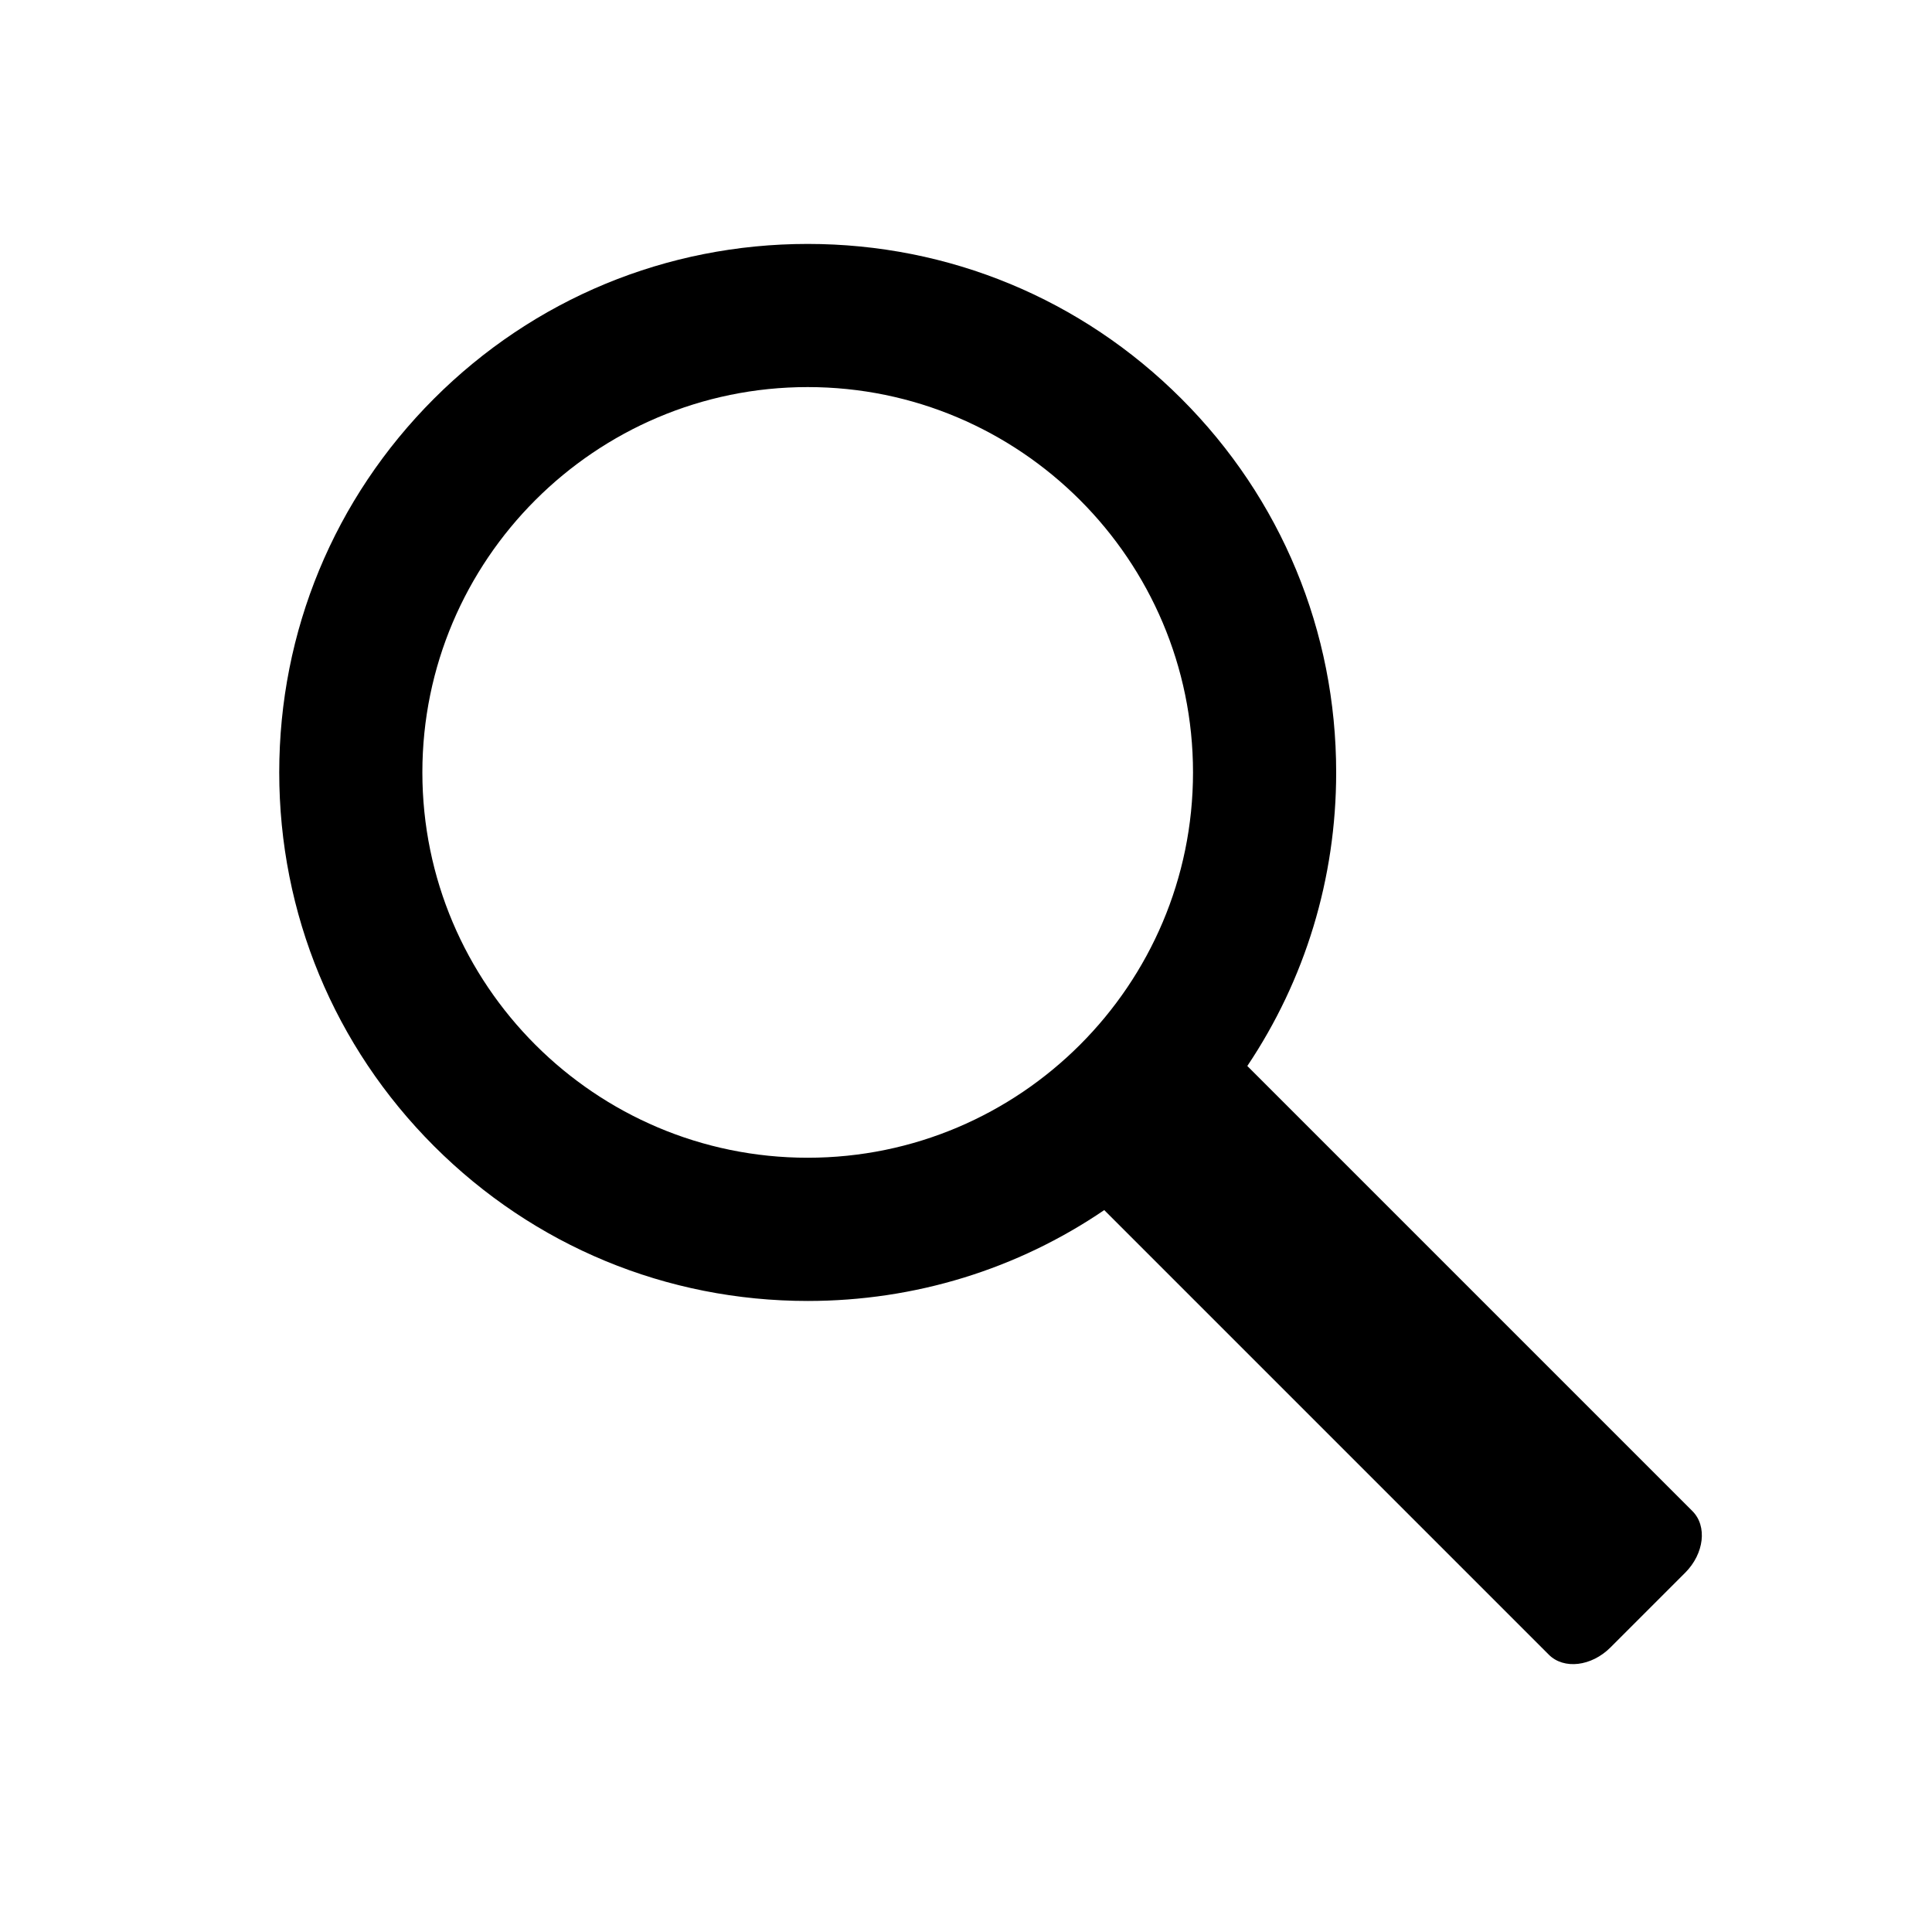
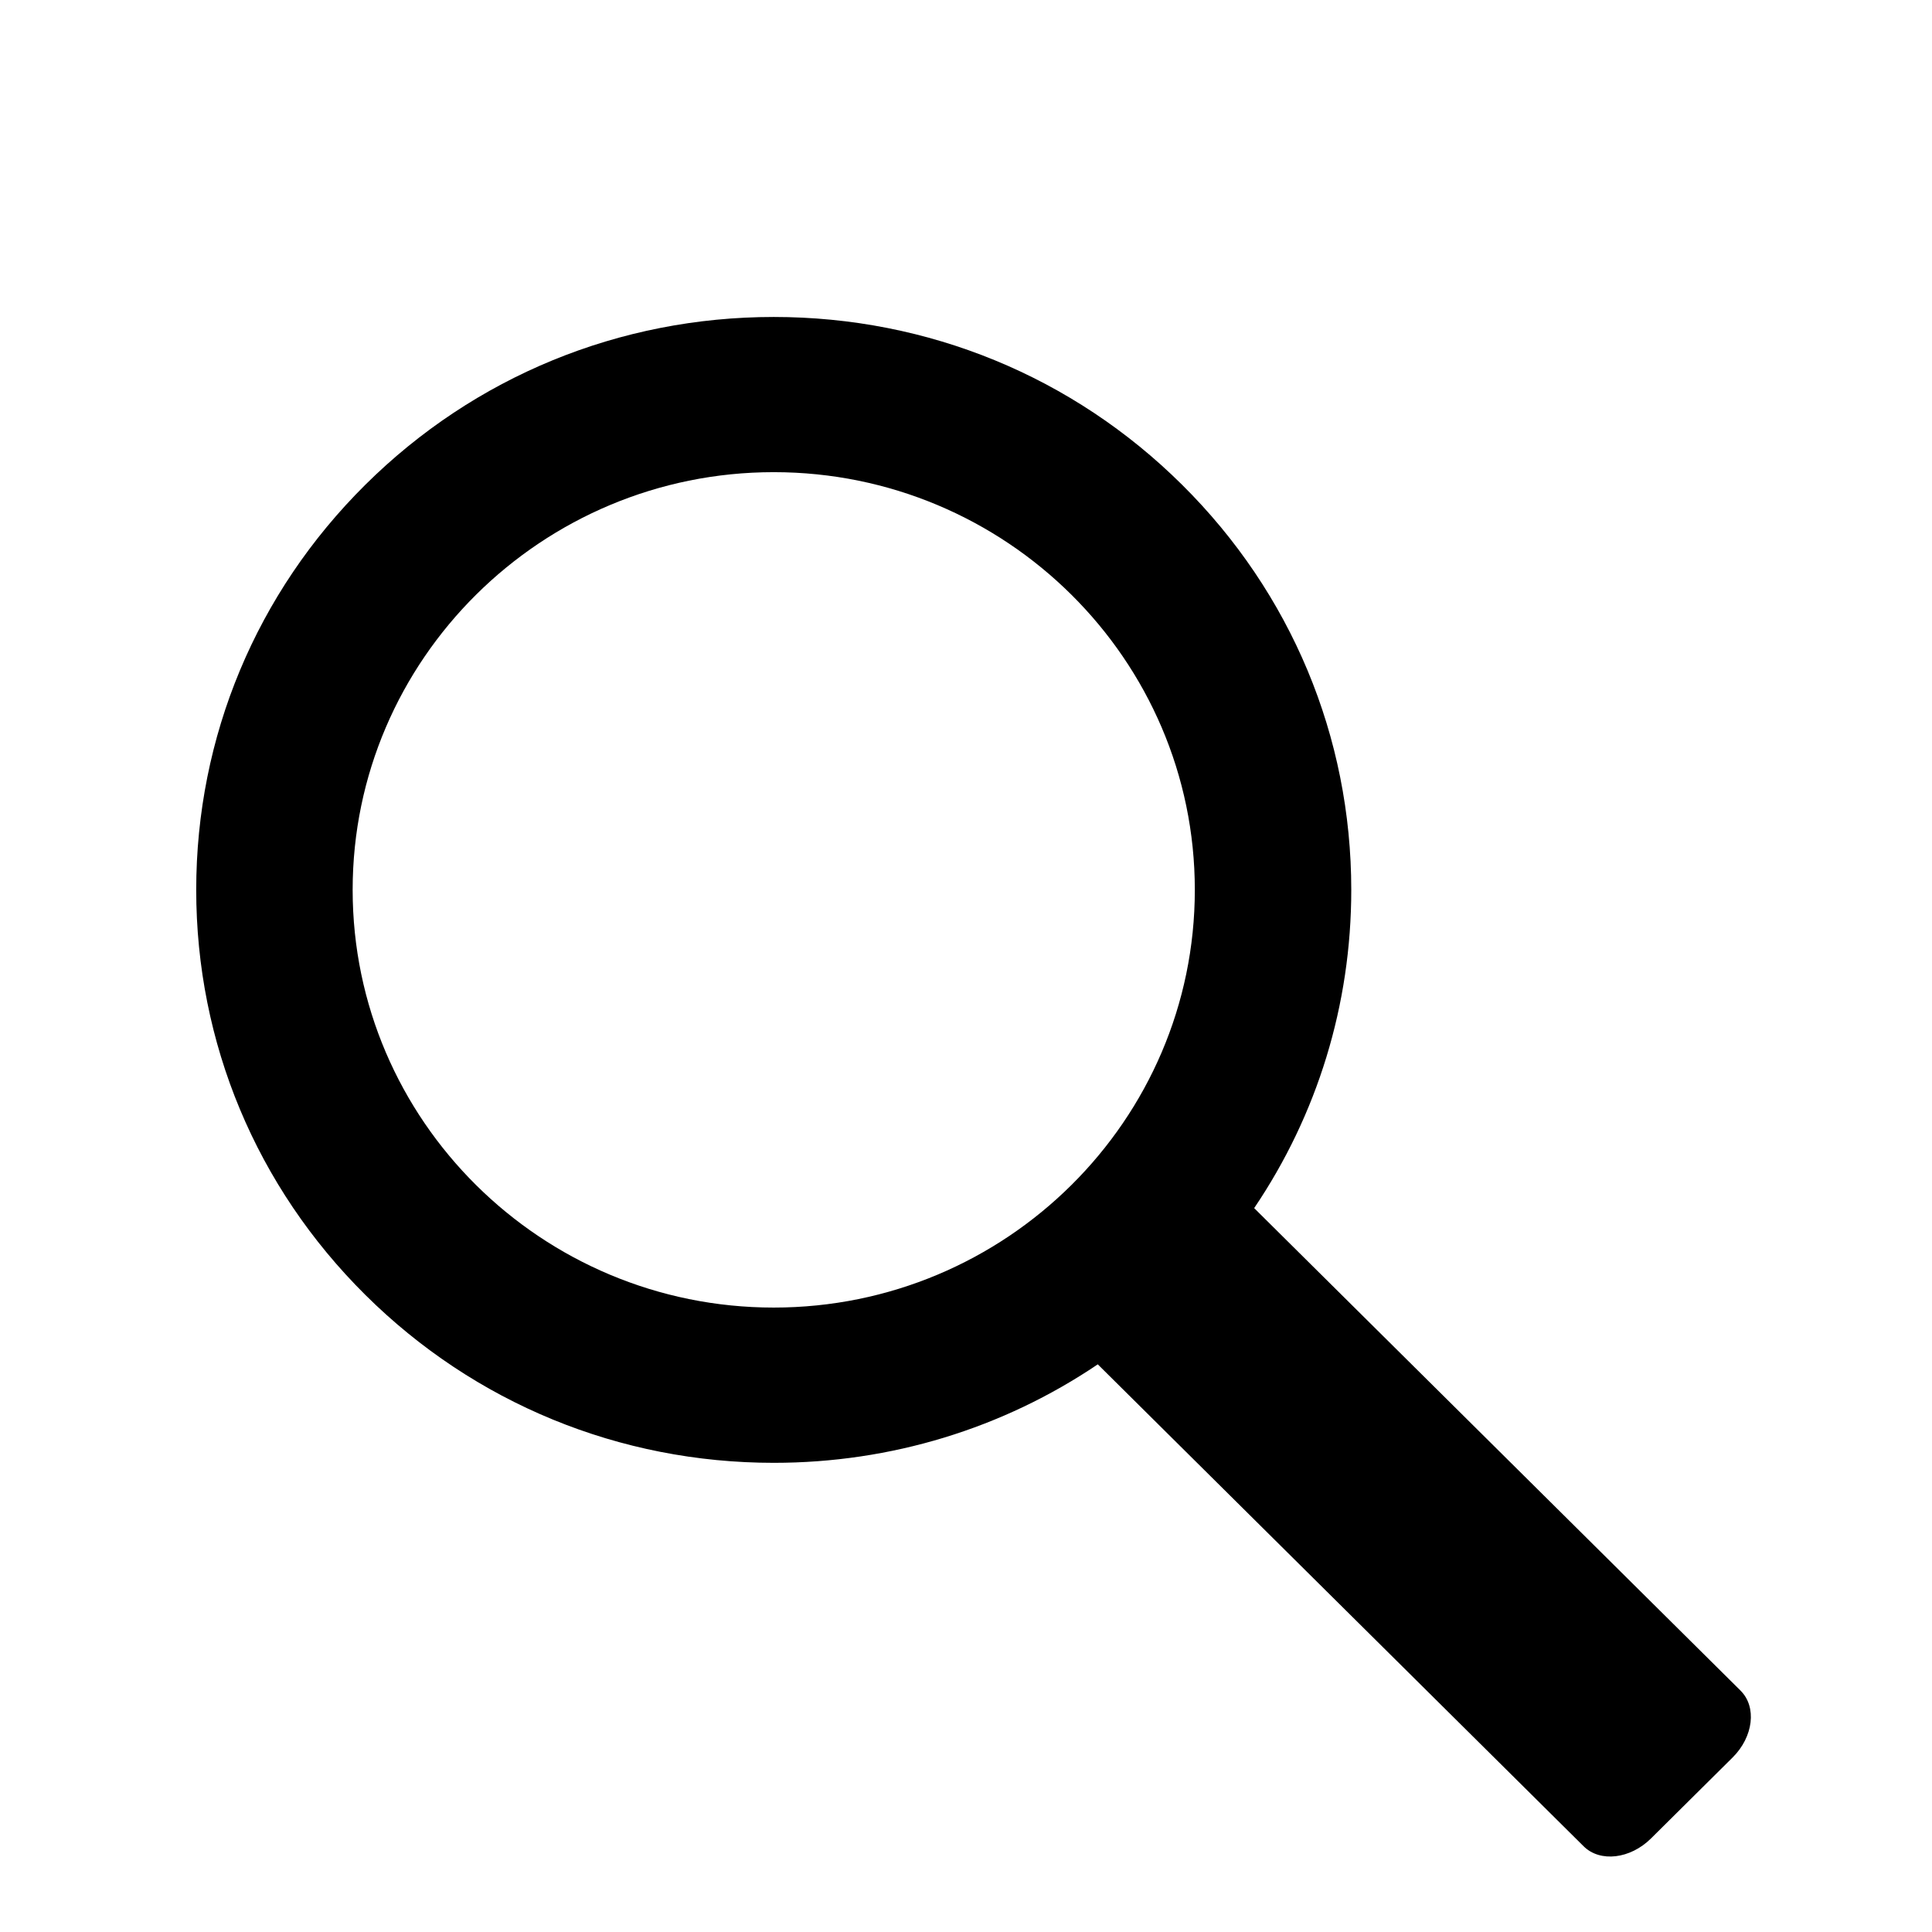
<svg xmlns="http://www.w3.org/2000/svg" viewBox="0 0 128 128">
-   <path d="M112.124 100.11L82.638 70.624c3.829-5.71 5.887-12.422 5.887-19.45 0-9.351-3.641-18.147-10.257-24.76-6.612-6.612-15.404-10.253-24.756-10.253-9.351 0-18.147 3.641-24.76 10.253C22.14 33.028 18.5 41.822 18.5 51.175c0 9.351 3.641 18.143 10.257 24.76 6.613 6.612 15.405 10.257 24.76 10.257 7.105 0 13.89-2.106 19.642-6.02l29.456 29.457c.995.994 2.824.777 4.083-.482l4.952-4.952c1.256-1.259 1.473-3.089.475-4.083v-.001zM53.512 76.703c-14.08 0-25.529-11.45-25.529-25.53 0-14.074 11.454-25.528 25.529-25.528S79.04 37.1 79.04 51.174 67.591 76.703 53.512 76.703z" />
+   <path d="M115.315 112.006 83.092 80.041c4.184-6.19 6.433-13.466 6.433-21.085 0-10.138-3.979-19.672-11.21-26.84C71.09 24.946 61.483 21 51.264 21c-10.22 0-19.832 3.947-27.058 11.115C16.98 39.283 13 48.818 13 58.956c0 10.137 3.98 19.668 11.21 26.84 7.225 7.169 16.833 11.12 27.057 11.12 7.765 0 15.18-2.283 21.464-6.525l32.191 31.932c1.087 1.078 3.086.843 4.462-.522l5.411-5.368c1.372-1.365 1.61-3.349.519-4.426l.001-.001ZM51.262 86.63c-15.385 0-27.898-12.412-27.898-27.674 0-15.258 12.517-27.674 27.898-27.674 15.382 0 27.898 12.416 27.898 27.674S66.648 86.63 51.262 86.63Z" />
</svg>
